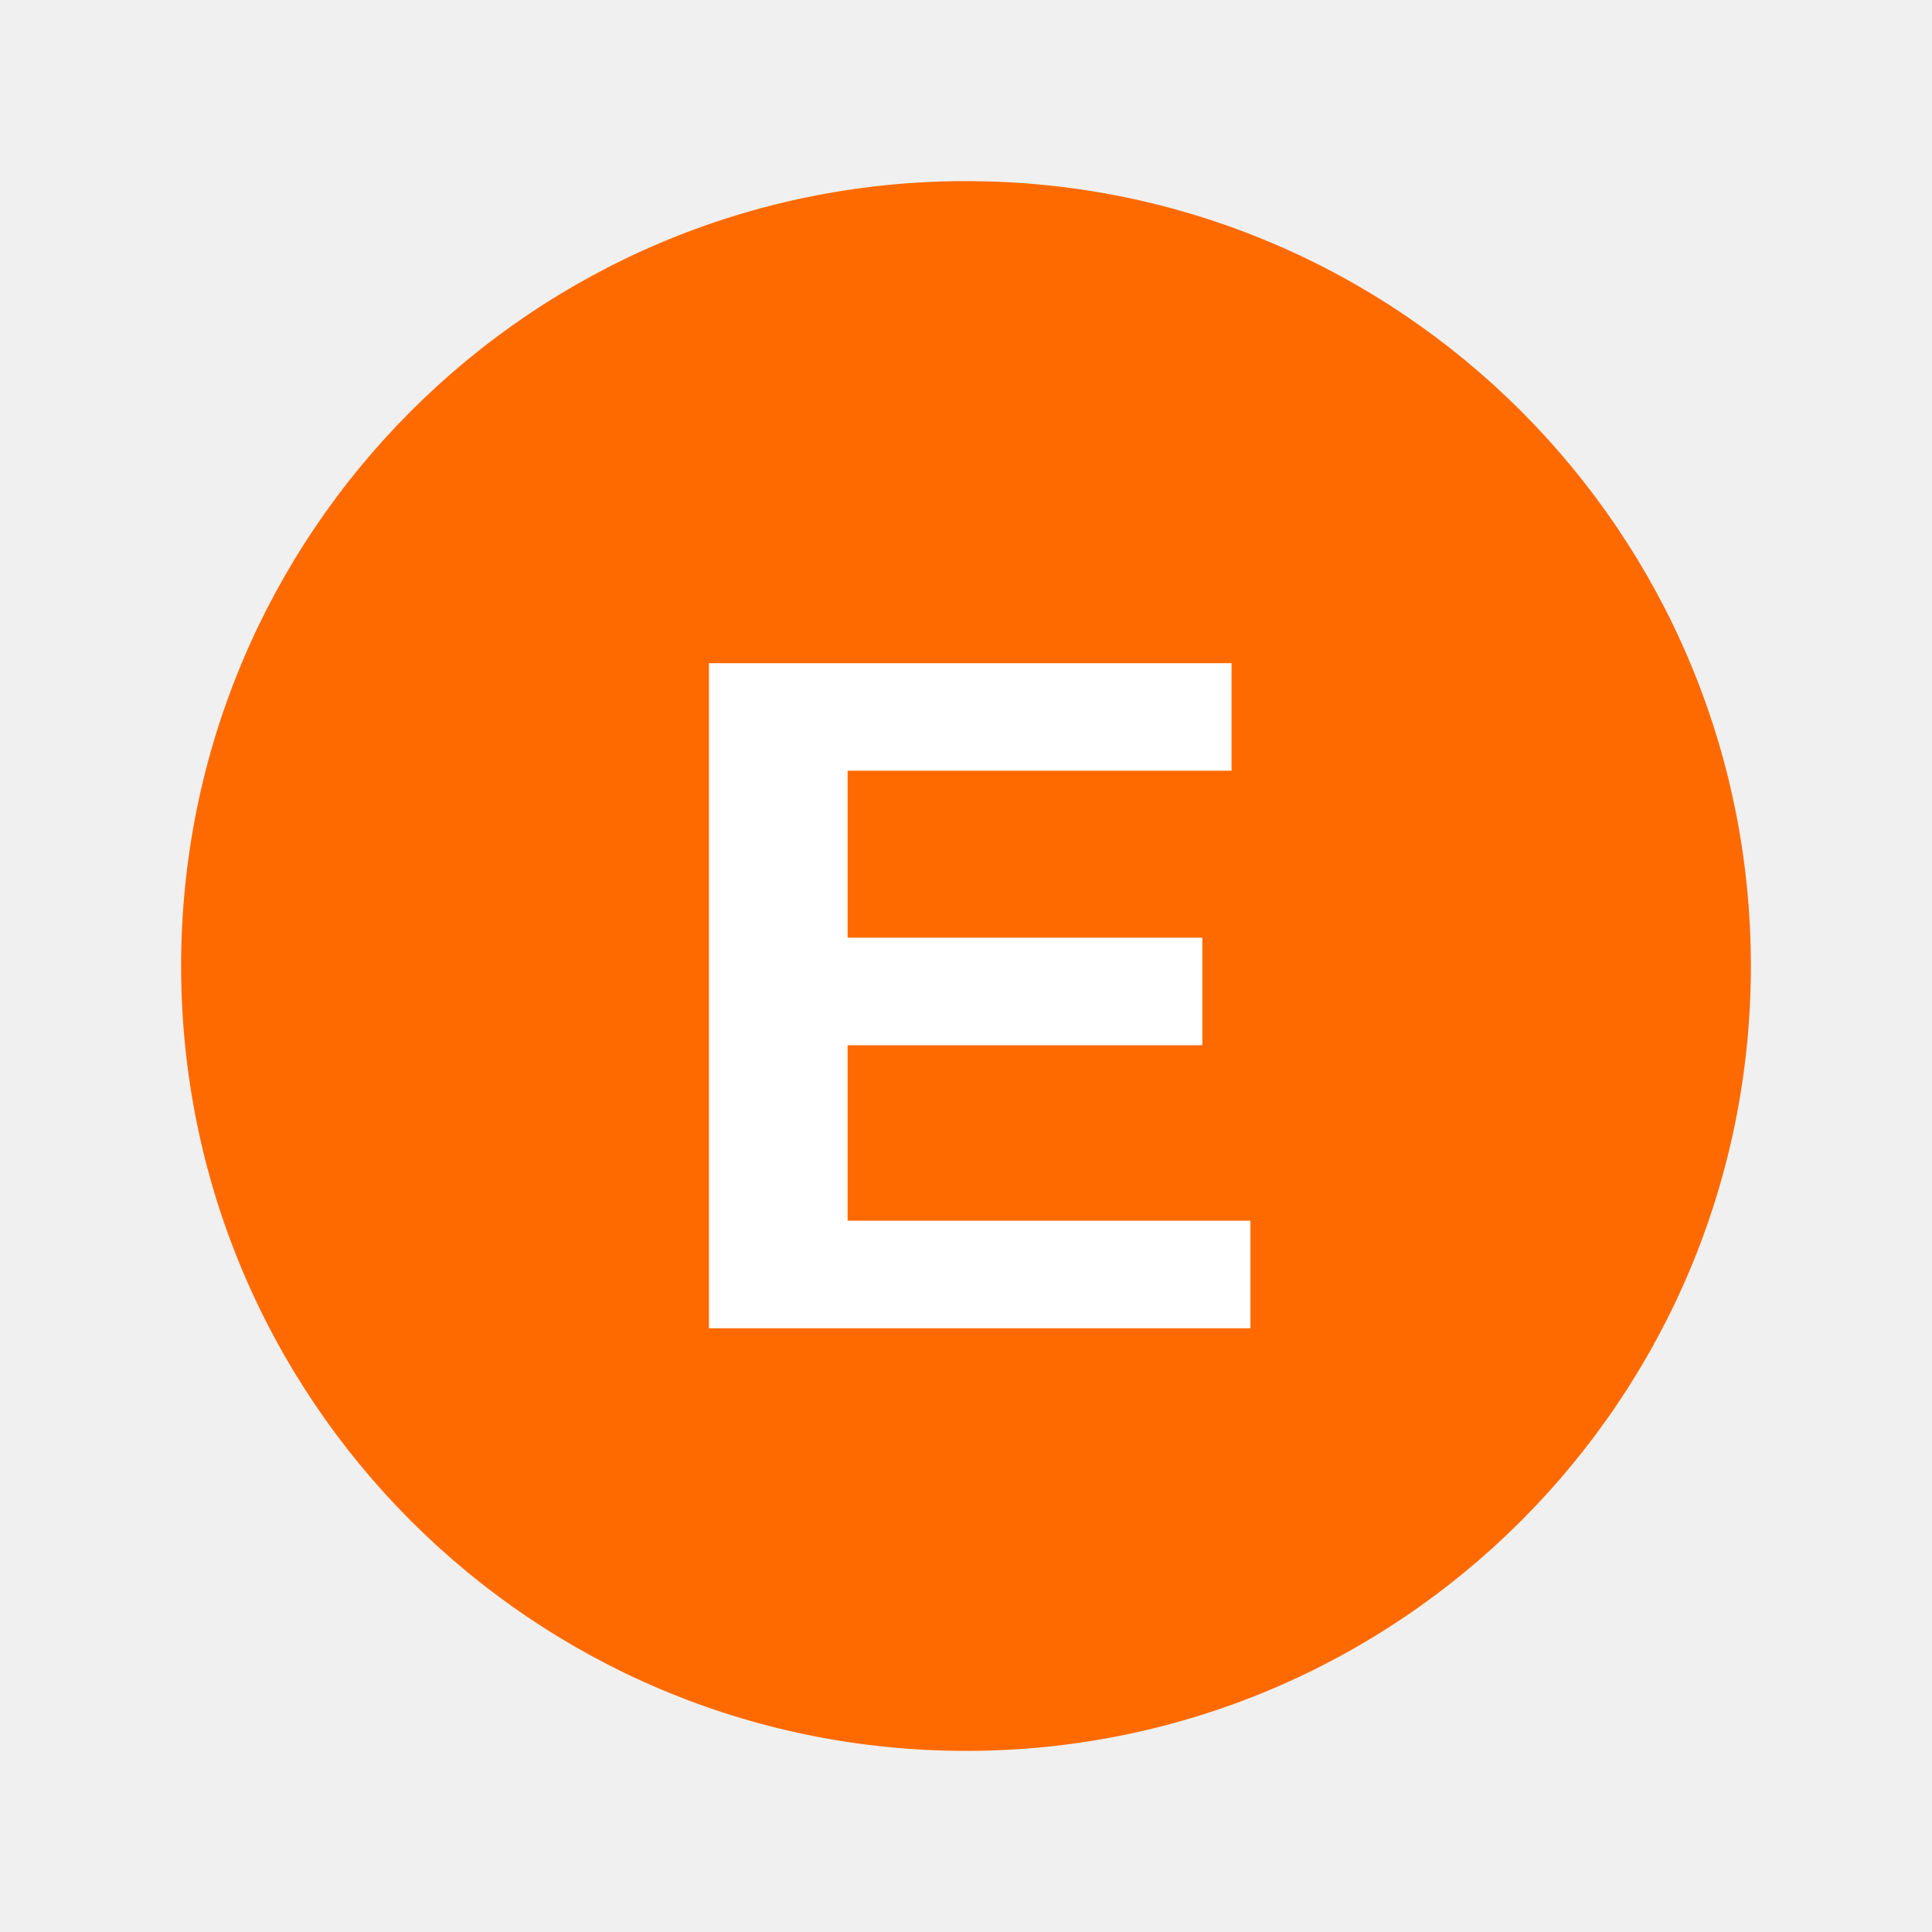
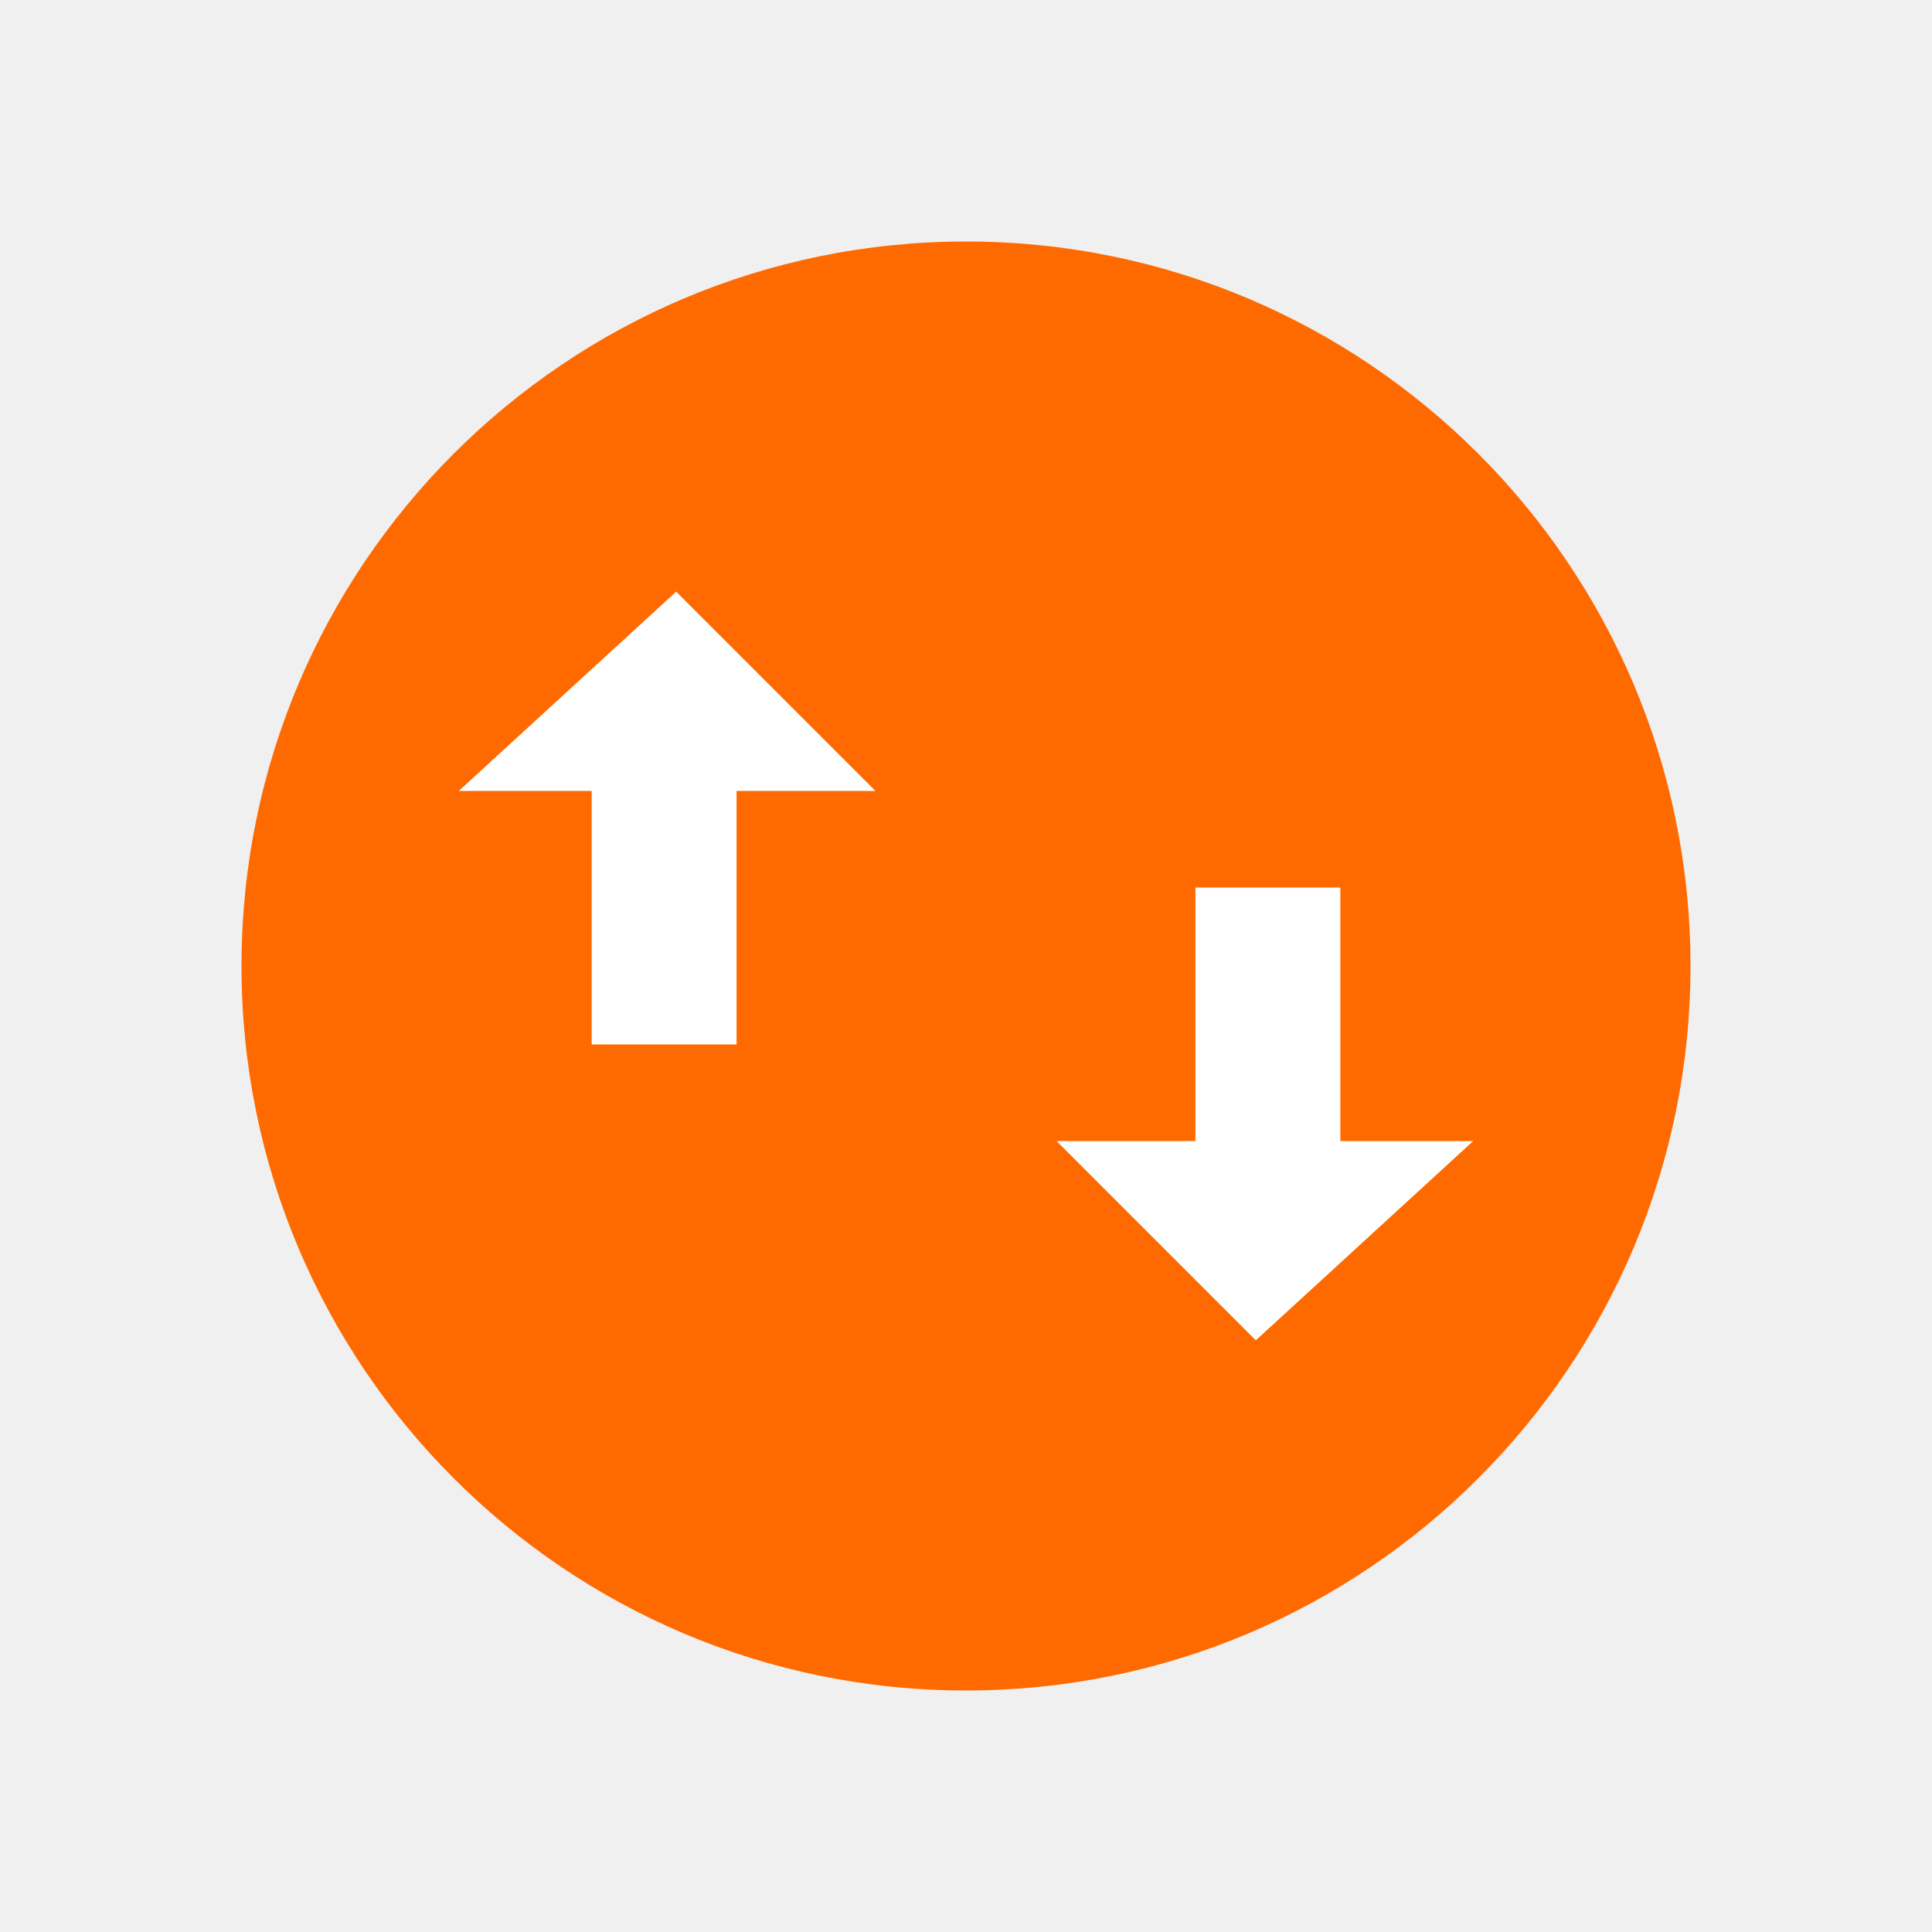
<svg xmlns="http://www.w3.org/2000/svg" viewBox="0 0 32 32">
-   <circle cx="16" cy="16" r="13" fill="#FF6A00" />
-   <text x="16" y="22" font-family="Arial" font-size="16" font-weight="bold" fill="white" text-anchor="middle">E</text>
+   <circle cx="16" cy="16" r="12" fill="#FF6A00" />
+   <path d="M11.2 9.8l3.3 3.3h-2.3v4.2H9.8v-4.2H7.6zM20.8 22.2l-3.3-3.3h2.3v-4.2h2.4v4.2h2.2z" fill="#FFFFFF" />
</svg>
